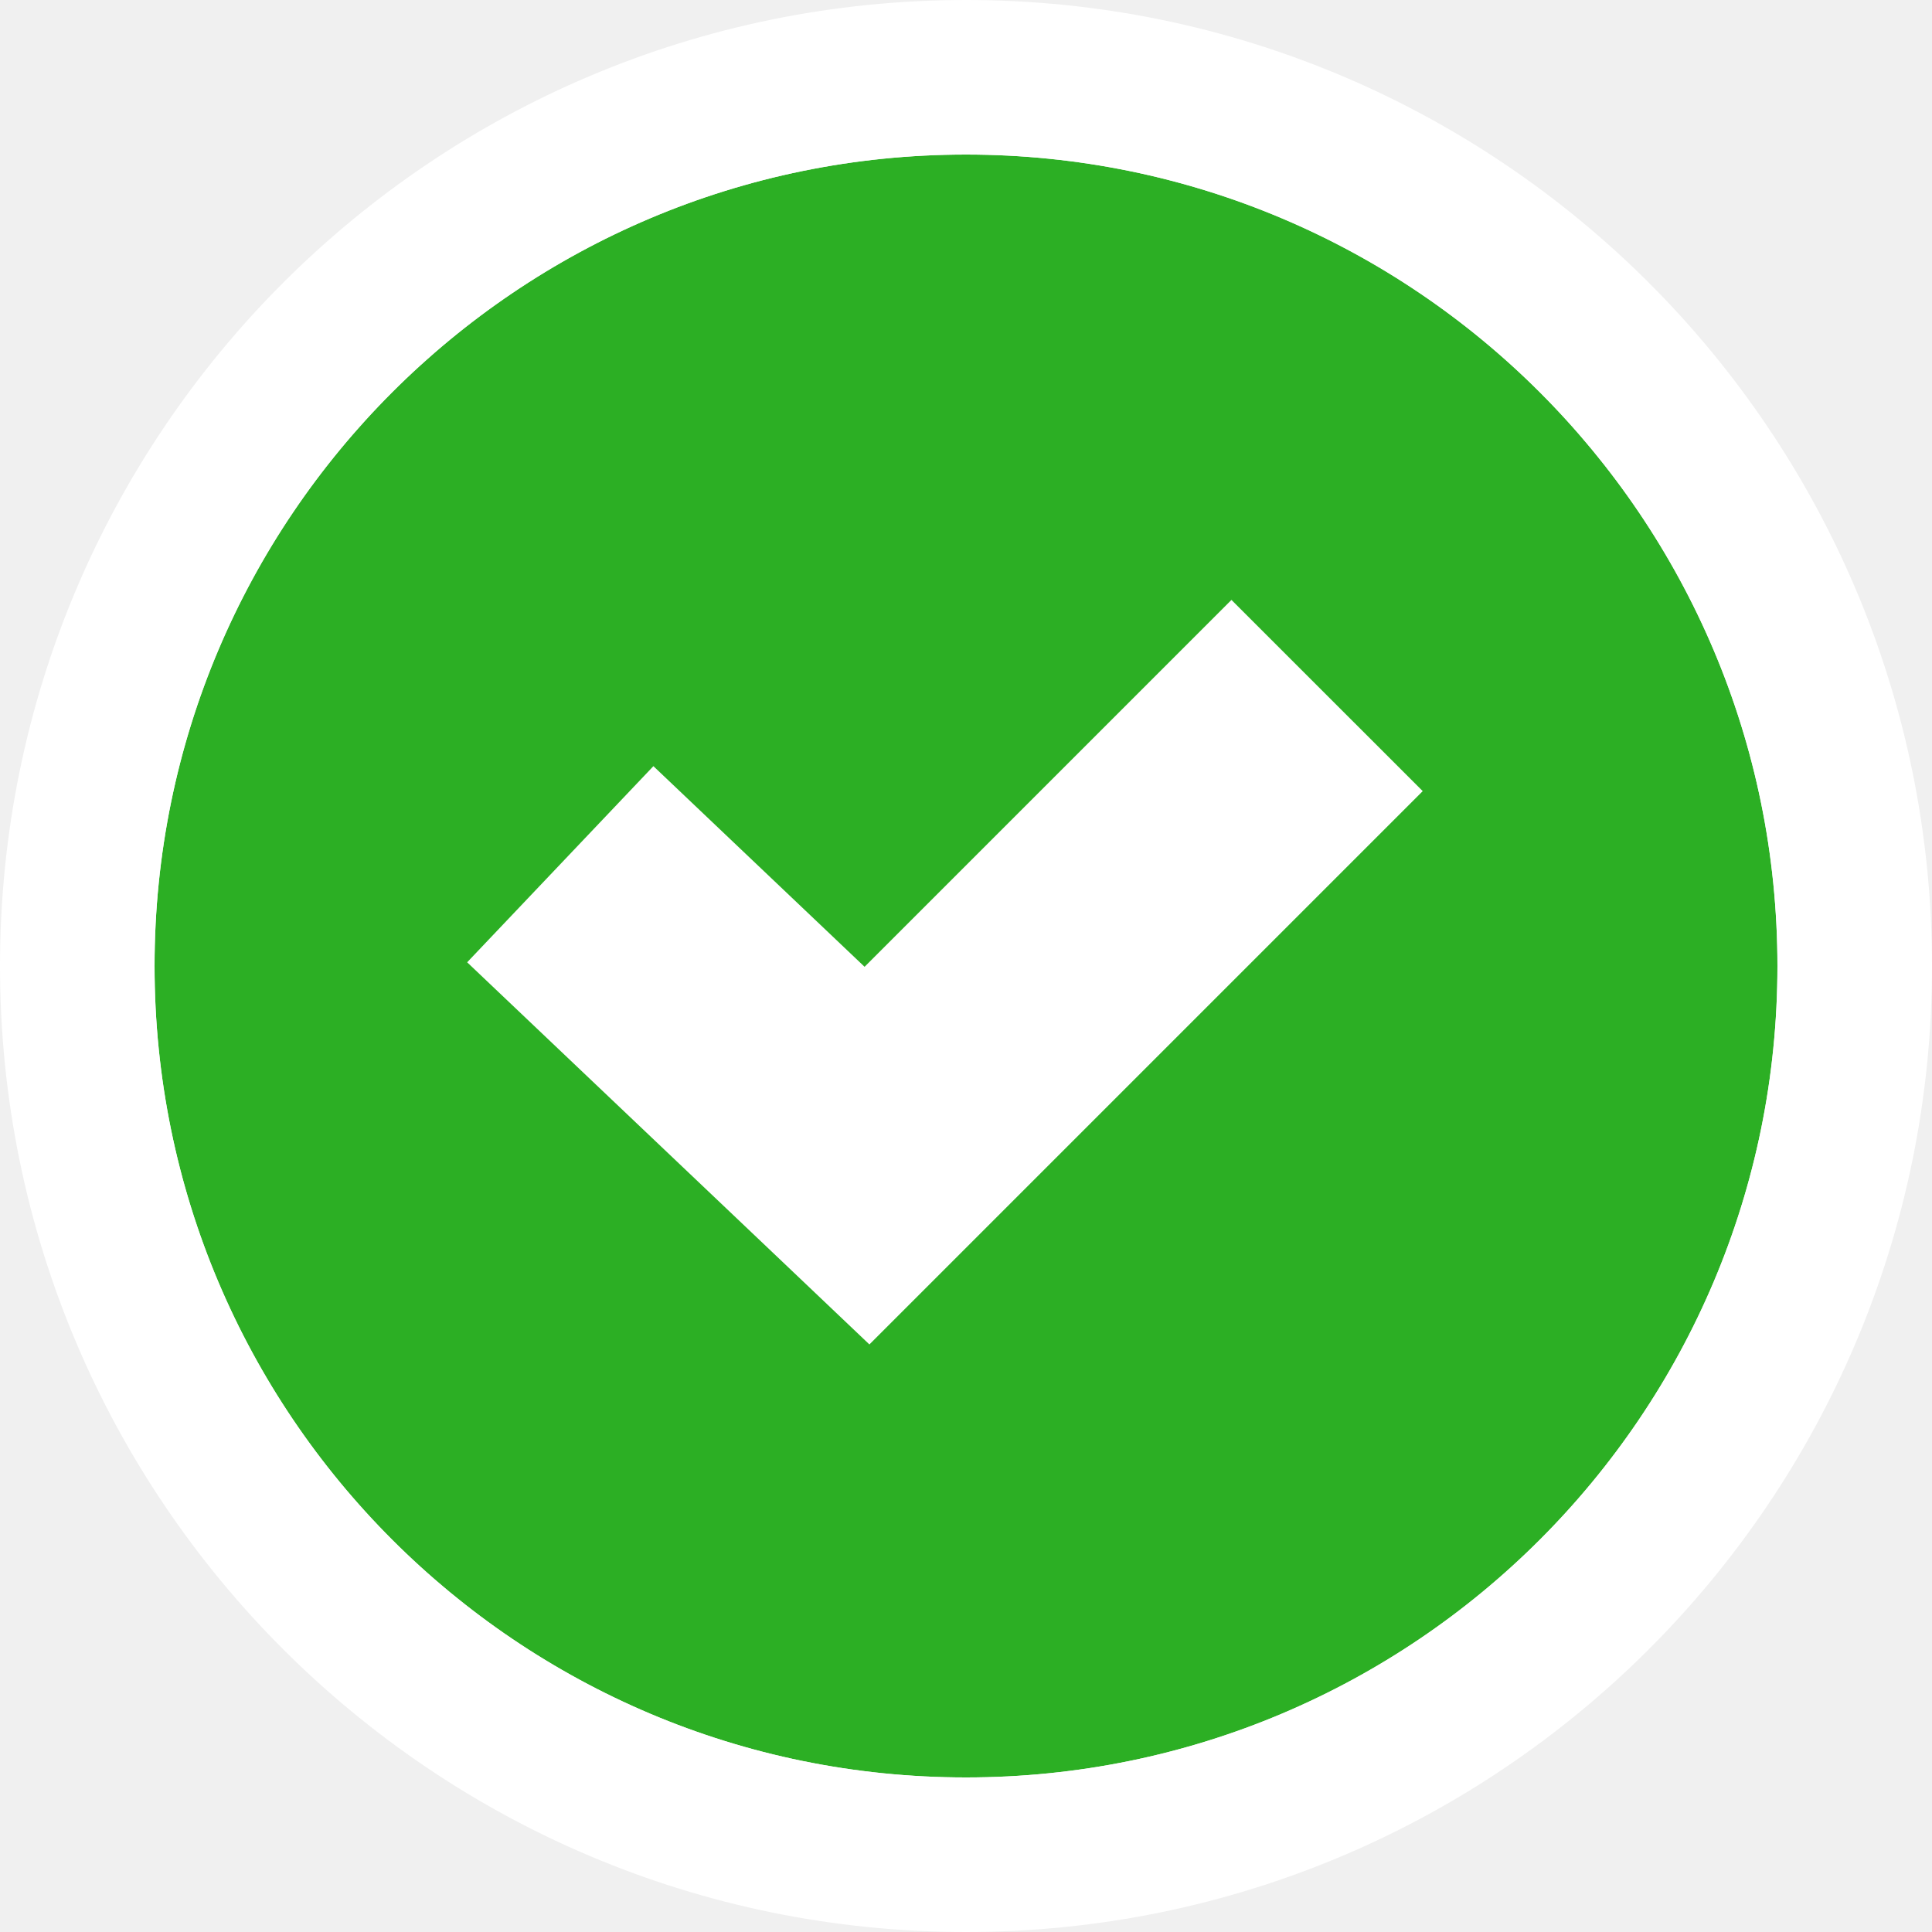
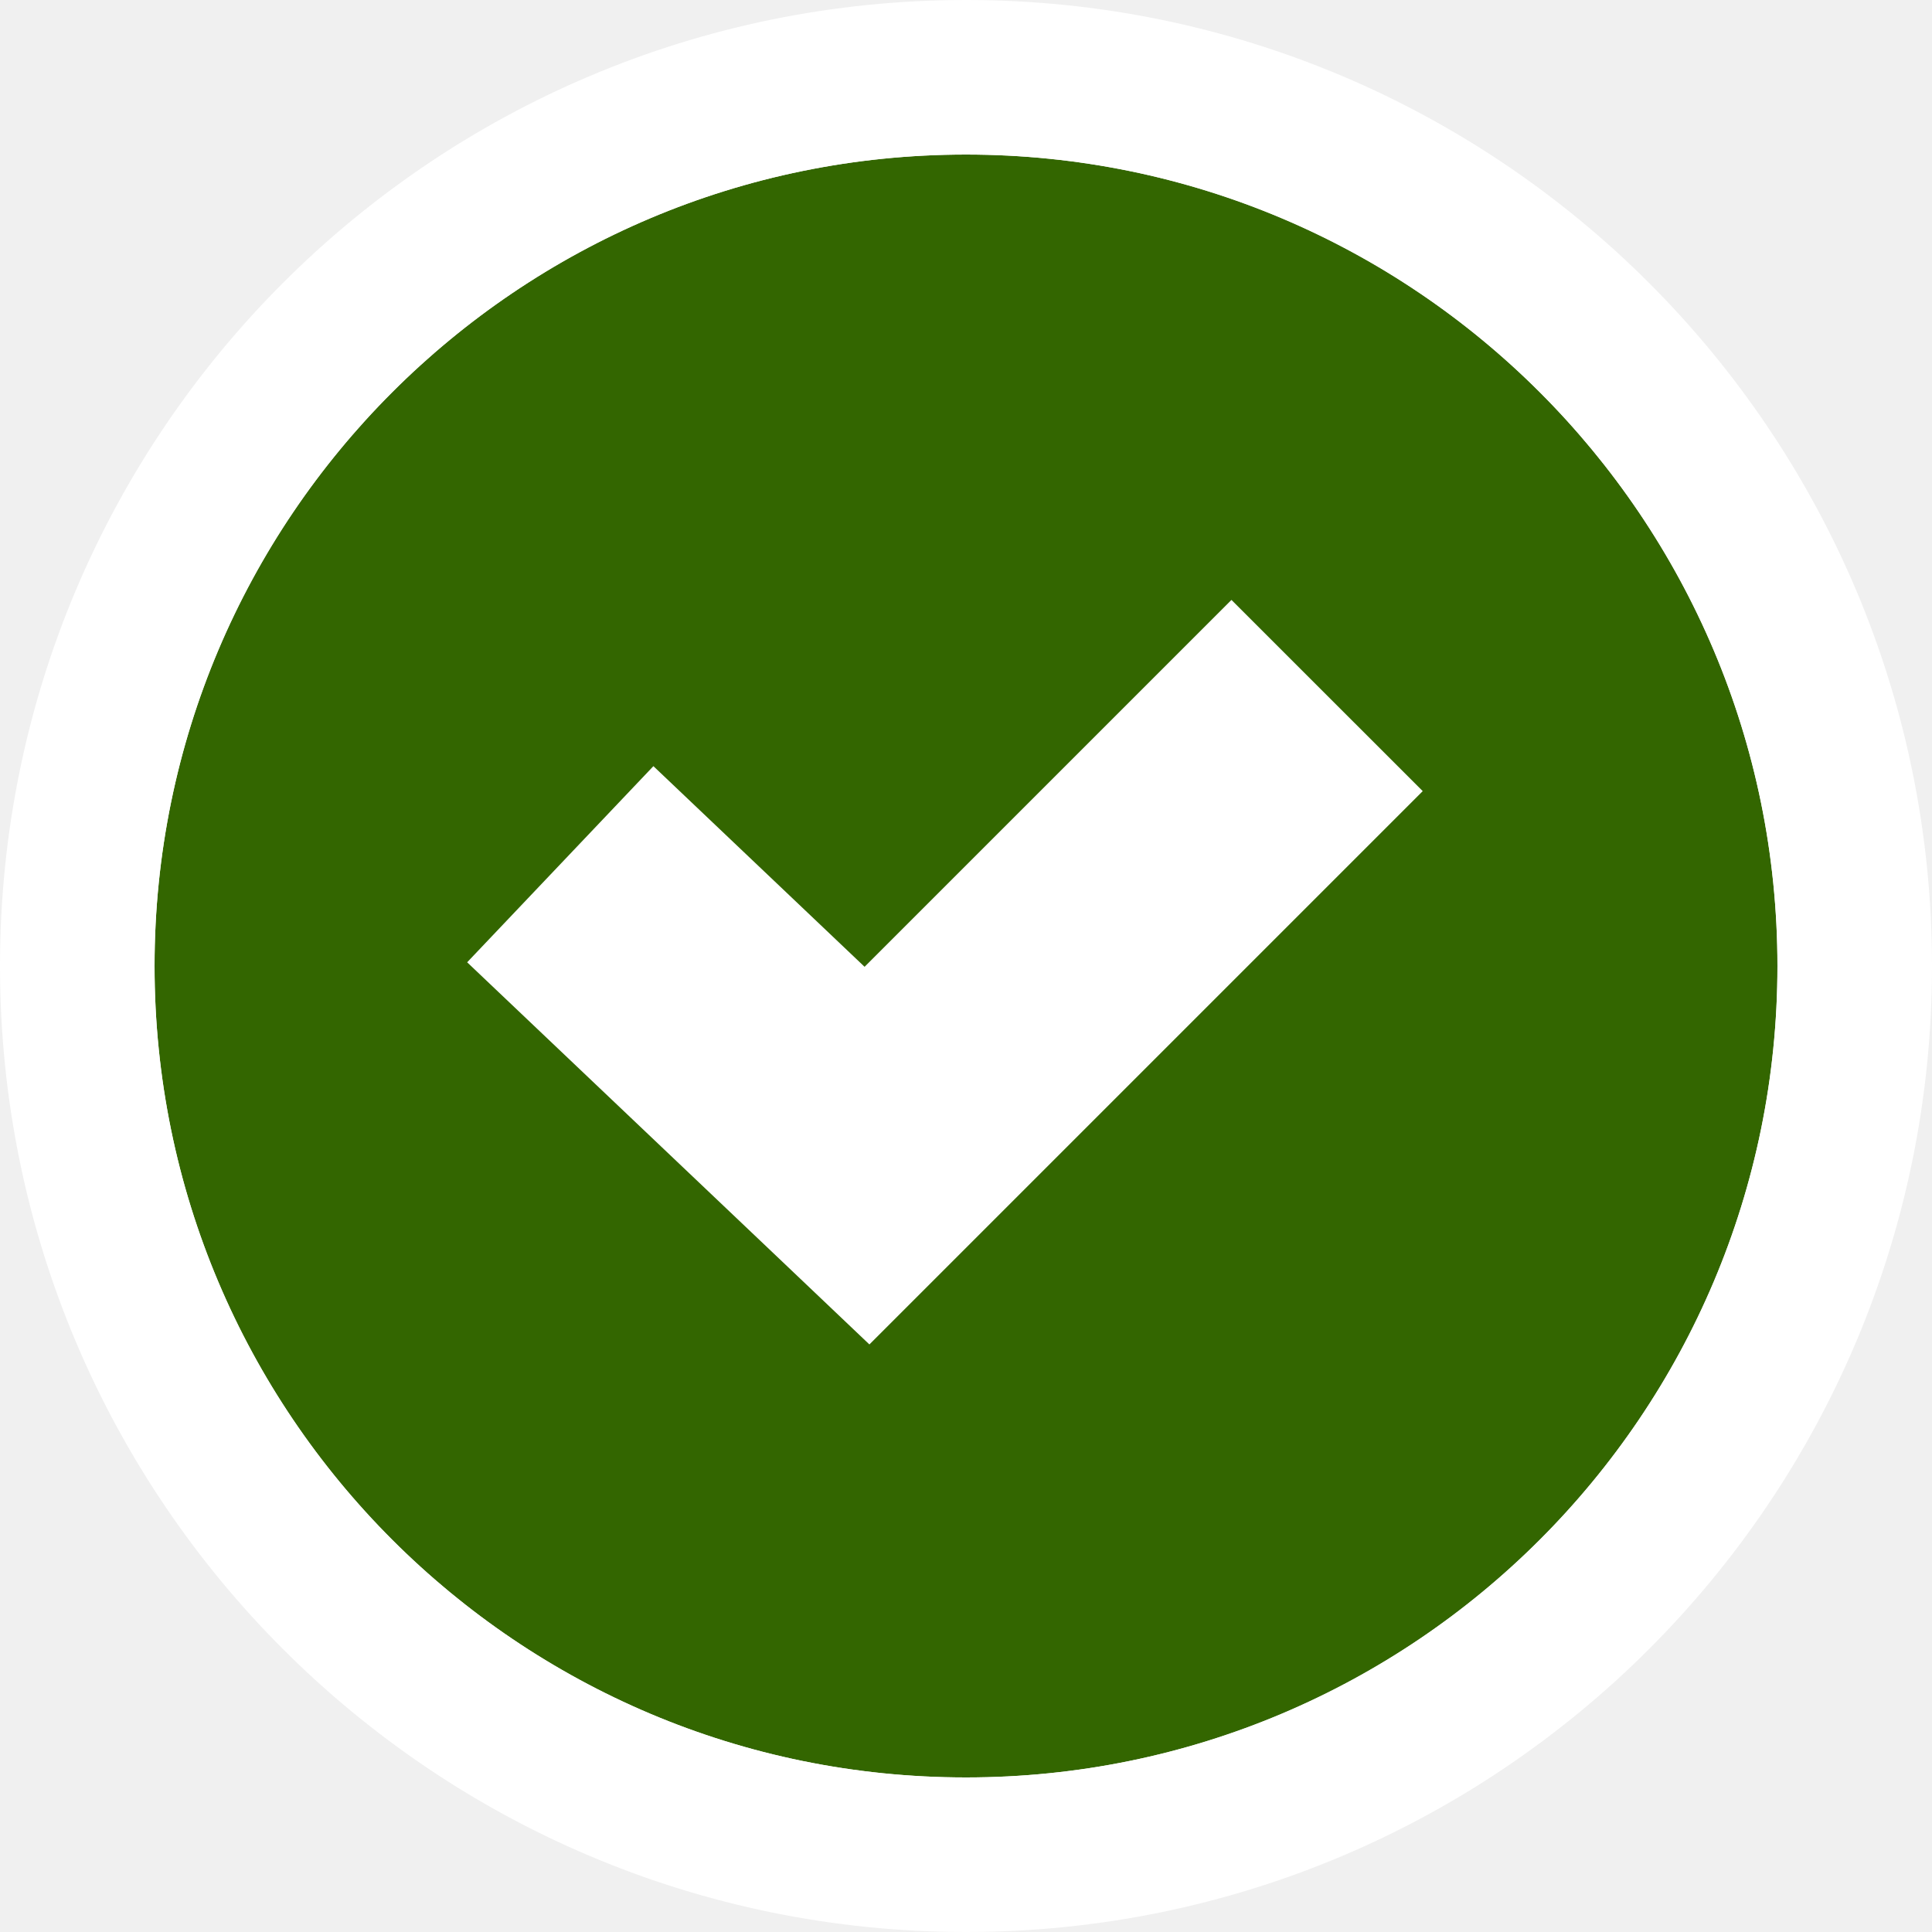
<svg xmlns="http://www.w3.org/2000/svg" xmlns:xlink="http://www.w3.org/1999/xlink" width="25px" height="25px" viewBox="0 0 25 25" version="1.1">
  <defs>
    <path d="M10.5,21 C16.299,21 21,16.299 21,10.5 C21,4.701 16.299,0 10.5,0 C4.701,0 0,4.701 0,10.5 C0,16.299 4.701,21 10.5,21 Z" id="path-1" />
  </defs>
  <g id="REP-Dashboard" stroke="none" stroke-width="1" fill="none" fill-rule="evenodd">
    <g id="ME_Step_2@2x" transform="translate(-151, -278)">
      <g id="status-12-approved-icon" transform="translate(153, 280)">
        <g id="Oval-12">
-           <use fill="#2CAF24" fill-rule="evenodd" xlink:href="#path-1" />
+           <use fill="#336600" fill-rule="evenodd" xlink:href="#path-1" />
          <path stroke="#FFFFFF" stroke-width="2" d="M10.5,22 C4.149,22 -1,16.851 -1,10.5 C-1,4.149 4.149,-1 10.5,-1 C16.851,-1 22,4.149 22,10.5 C22,16.851 16.851,22 10.5,22 Z" />
        </g>
        <polygon id="Shape" fill="#FFFFFF" fill-rule="nonzero" points="4.045 10.452 8.014 14.222 9.25 15.397 10.456 14.191 16.41 8.237 13.935 5.763 7.982 11.716 10.424 11.685 6.455 7.914" />
      </g>
    </g>
  </g>
</svg>
